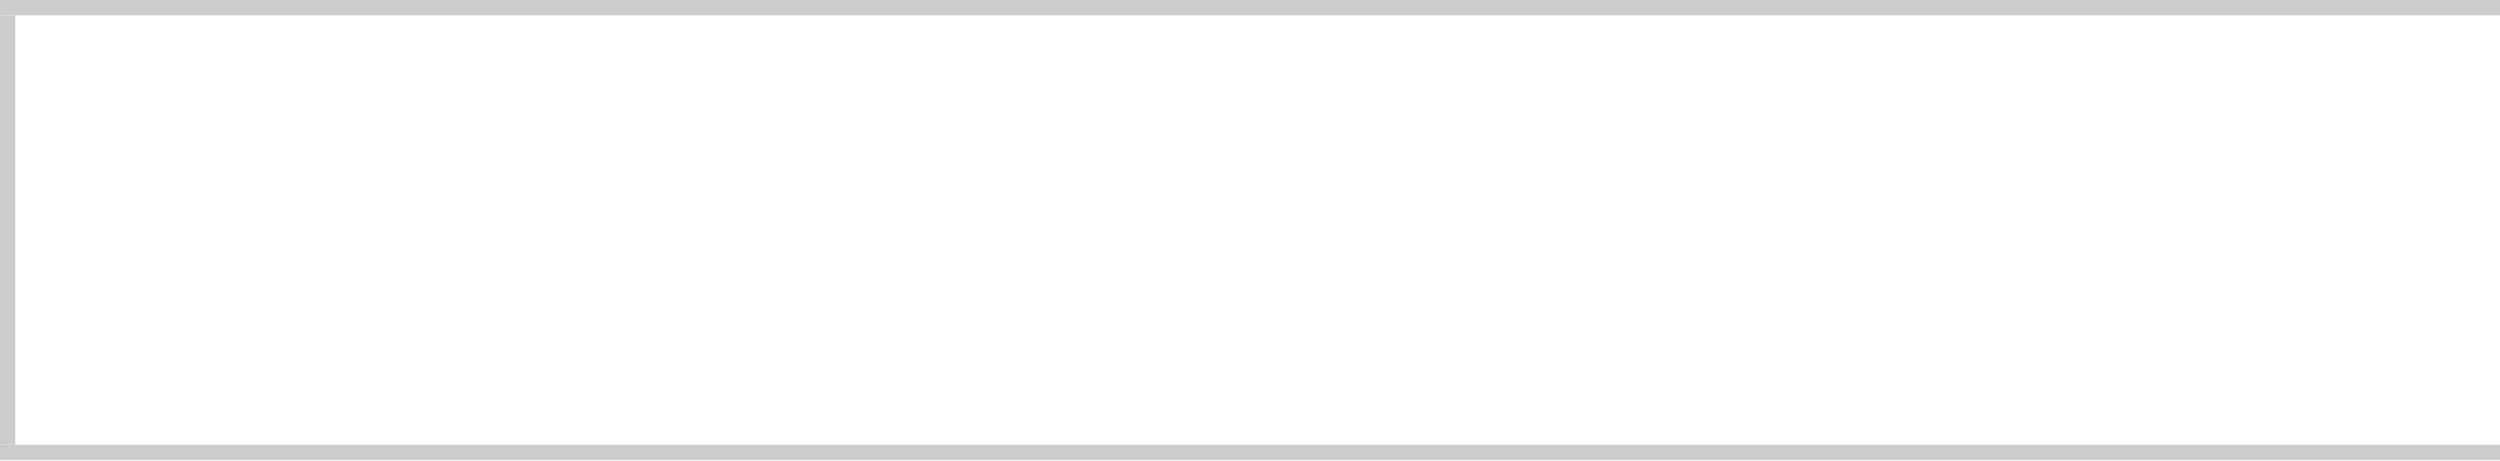
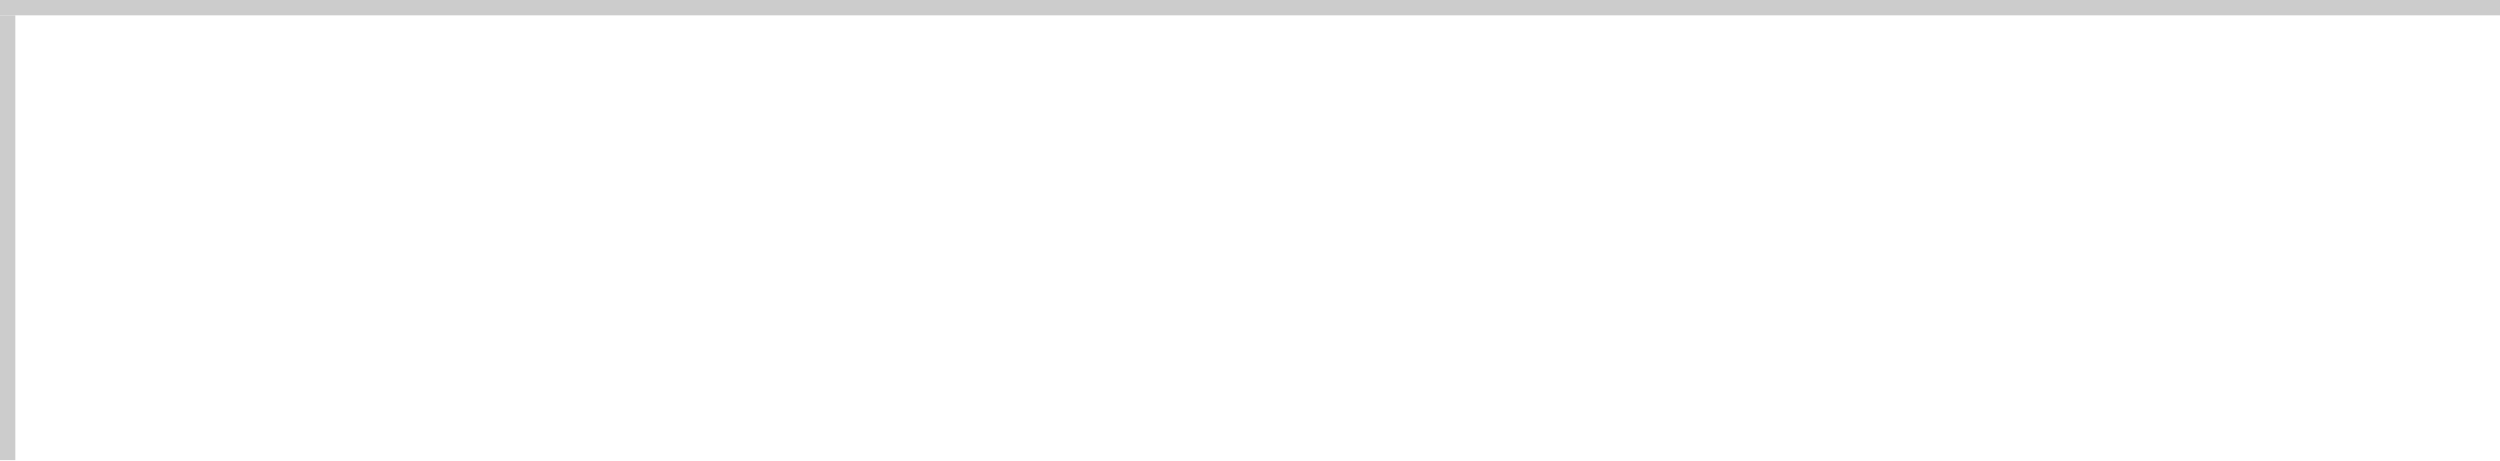
- <svg xmlns="http://www.w3.org/2000/svg" version="1.1" width="163px" height="30px" viewBox="498 204 163 30">
-   <path d="M 1 1  L 163 1  L 163 29  L 1 29  L 1 1  Z " fill-rule="nonzero" fill="rgba(255, 255, 255, 1)" stroke="none" transform="matrix(1 0 0 1 498 204 )" class="fill" />
-   <path d="M 0.5 1  L 0.5 29  " stroke-width="1" stroke-dasharray="0" stroke="rgba(204, 204, 204, 1)" fill="none" transform="matrix(1 0 0 1 498 204 )" class="stroke" />
-   <path d="M 0 0.5  L 163 0.5  " stroke-width="1" stroke-dasharray="0" stroke="rgba(204, 204, 204, 1)" fill="none" transform="matrix(1 0 0 1 498 204 )" class="stroke" />
-   <path d="M 0 29.5  L 163 29.5  " stroke-width="1" stroke-dasharray="0" stroke="rgba(204, 204, 204, 1)" fill="none" transform="matrix(1 0 0 1 498 204 )" class="stroke" />
+ <svg xmlns="http://www.w3.org/2000/svg" version="1.1" width="163px" height="30px" viewBox="335 84 163 30">
+   <path d="M 1 1  L 163 1  L 163 30  L 1 30  L 1 1  Z " fill-rule="nonzero" fill="rgba(255, 255, 255, 1)" stroke="none" transform="matrix(1 0 0 1 335 84 )" class="fill" />
+   <path d="M 0.5 1  L 0.5 30  " stroke-width="1" stroke-dasharray="0" stroke="rgba(204, 204, 204, 1)" fill="none" transform="matrix(1 0 0 1 335 84 )" class="stroke" />
+   <path d="M 0 0.5  L 163 0.5  " stroke-width="1" stroke-dasharray="0" stroke="rgba(204, 204, 204, 1)" fill="none" transform="matrix(1 0 0 1 335 84 )" class="stroke" />
</svg>
